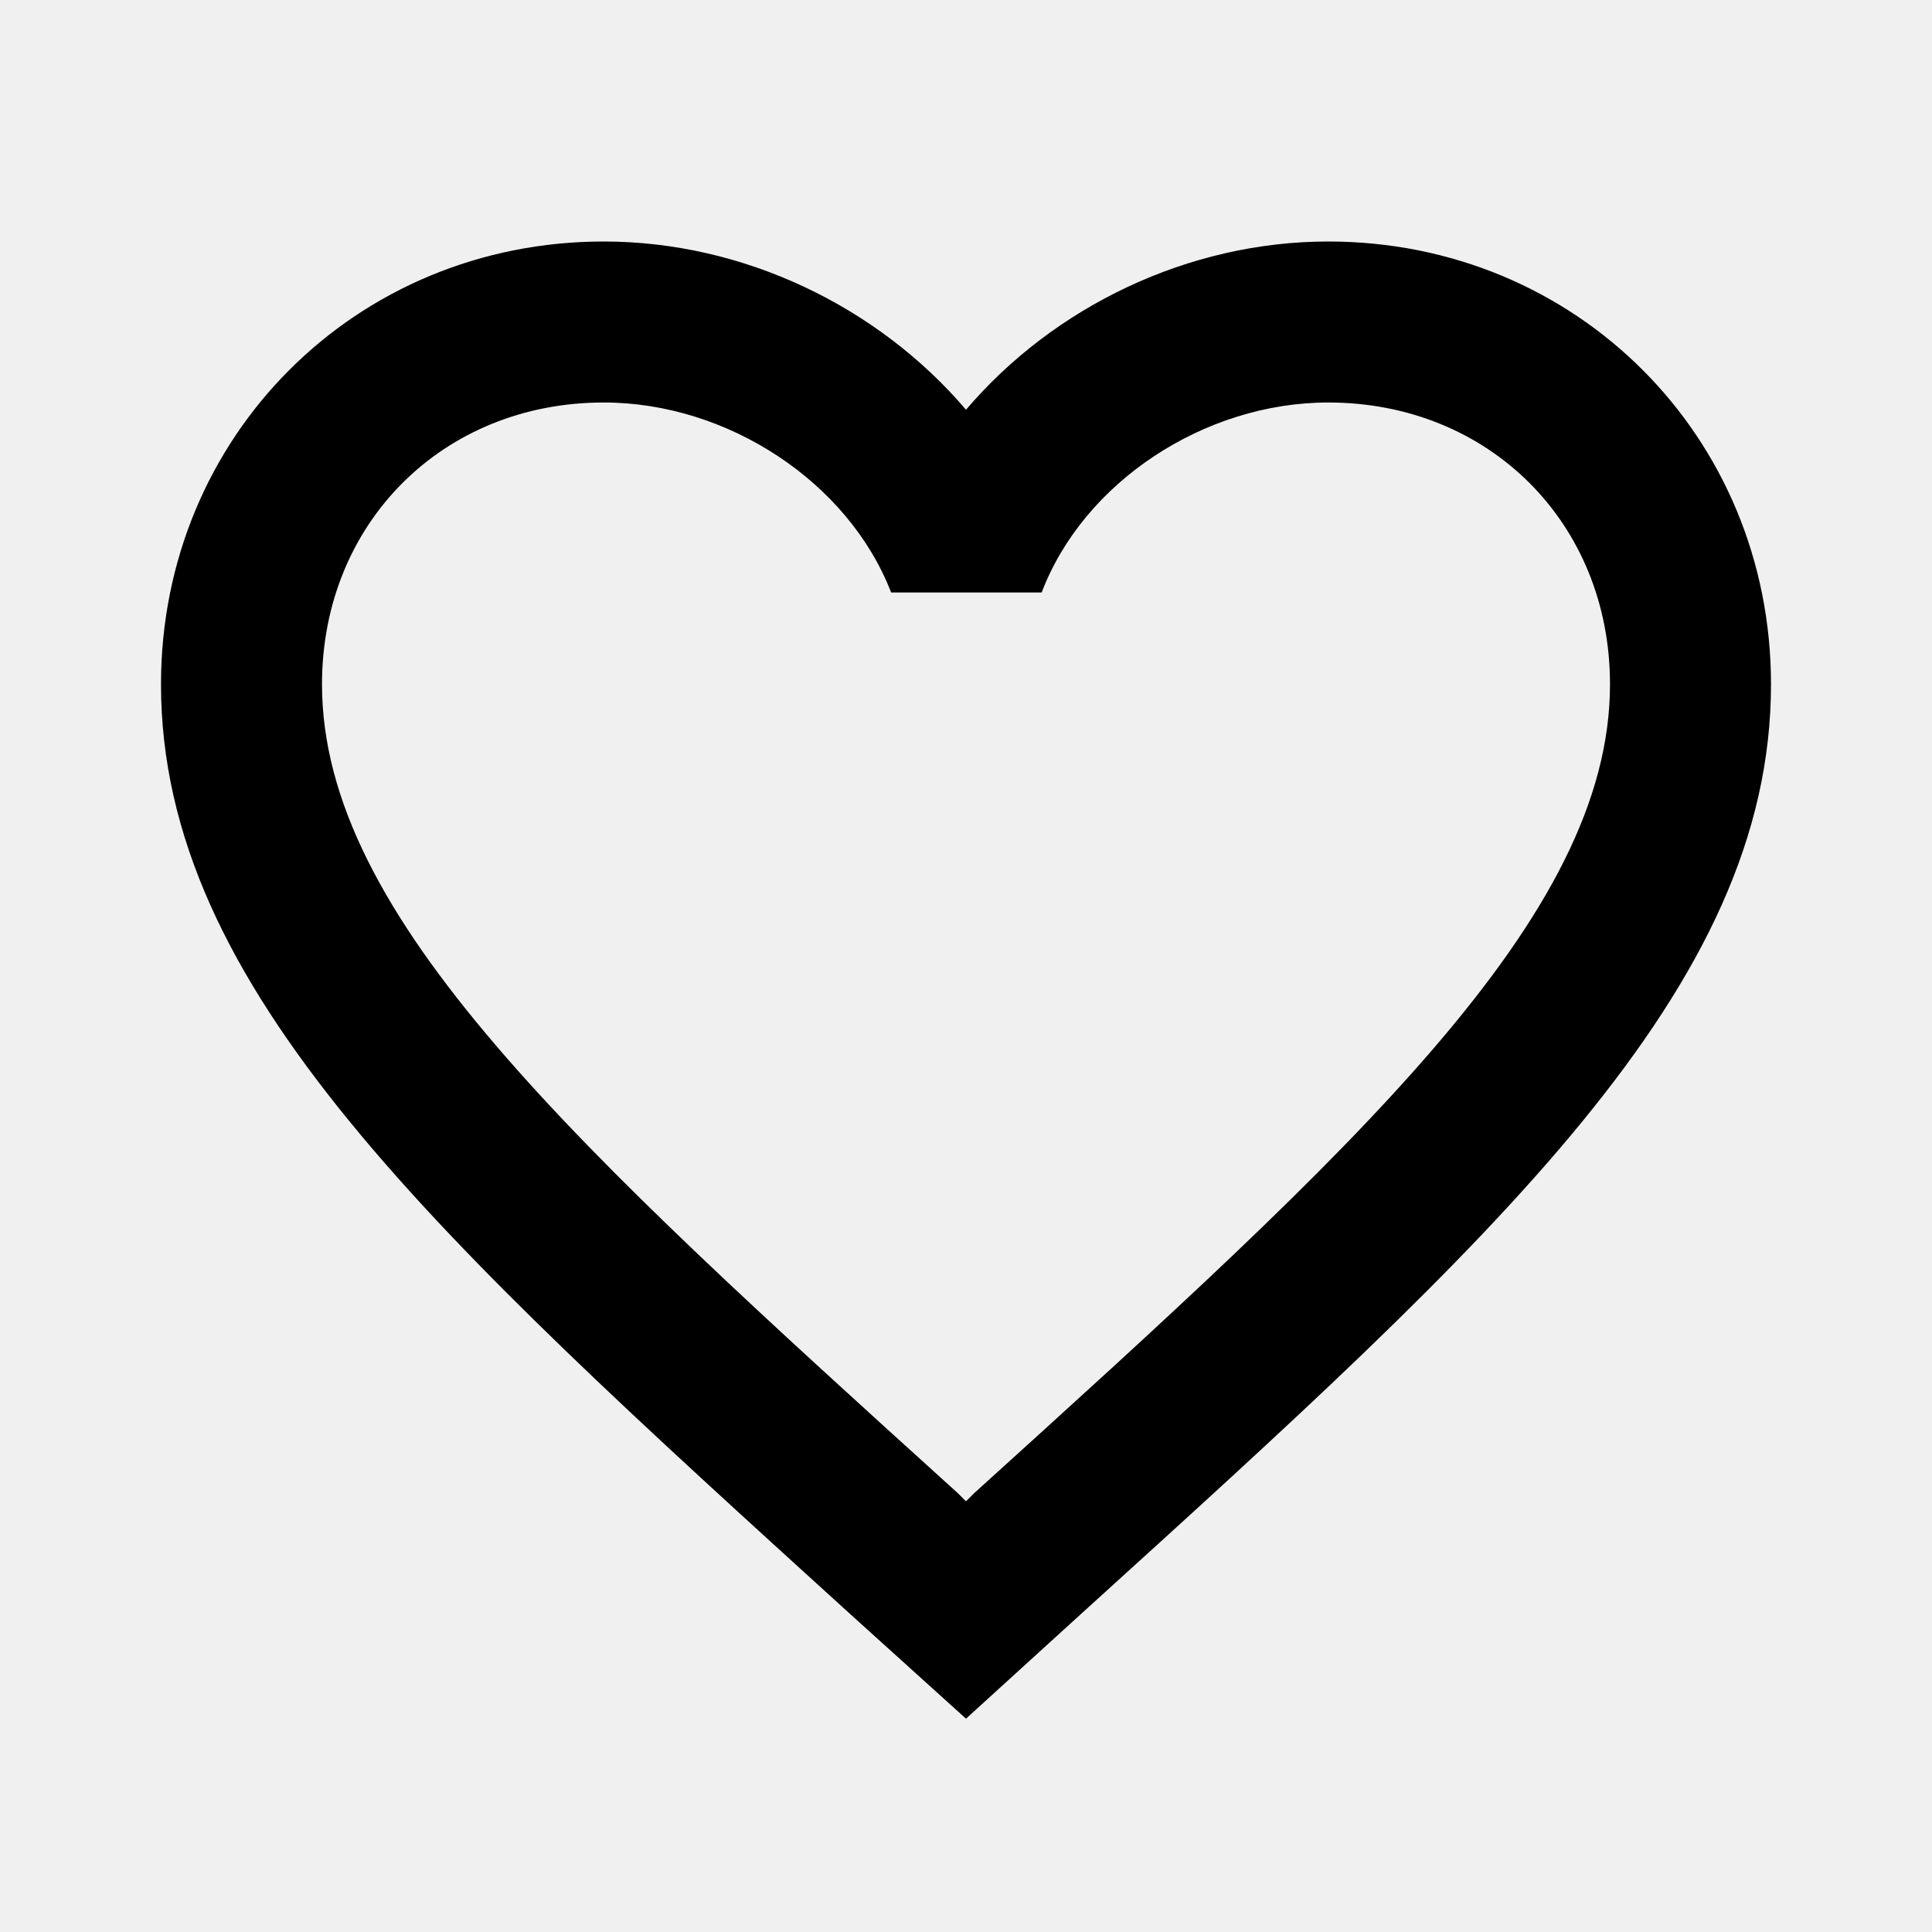
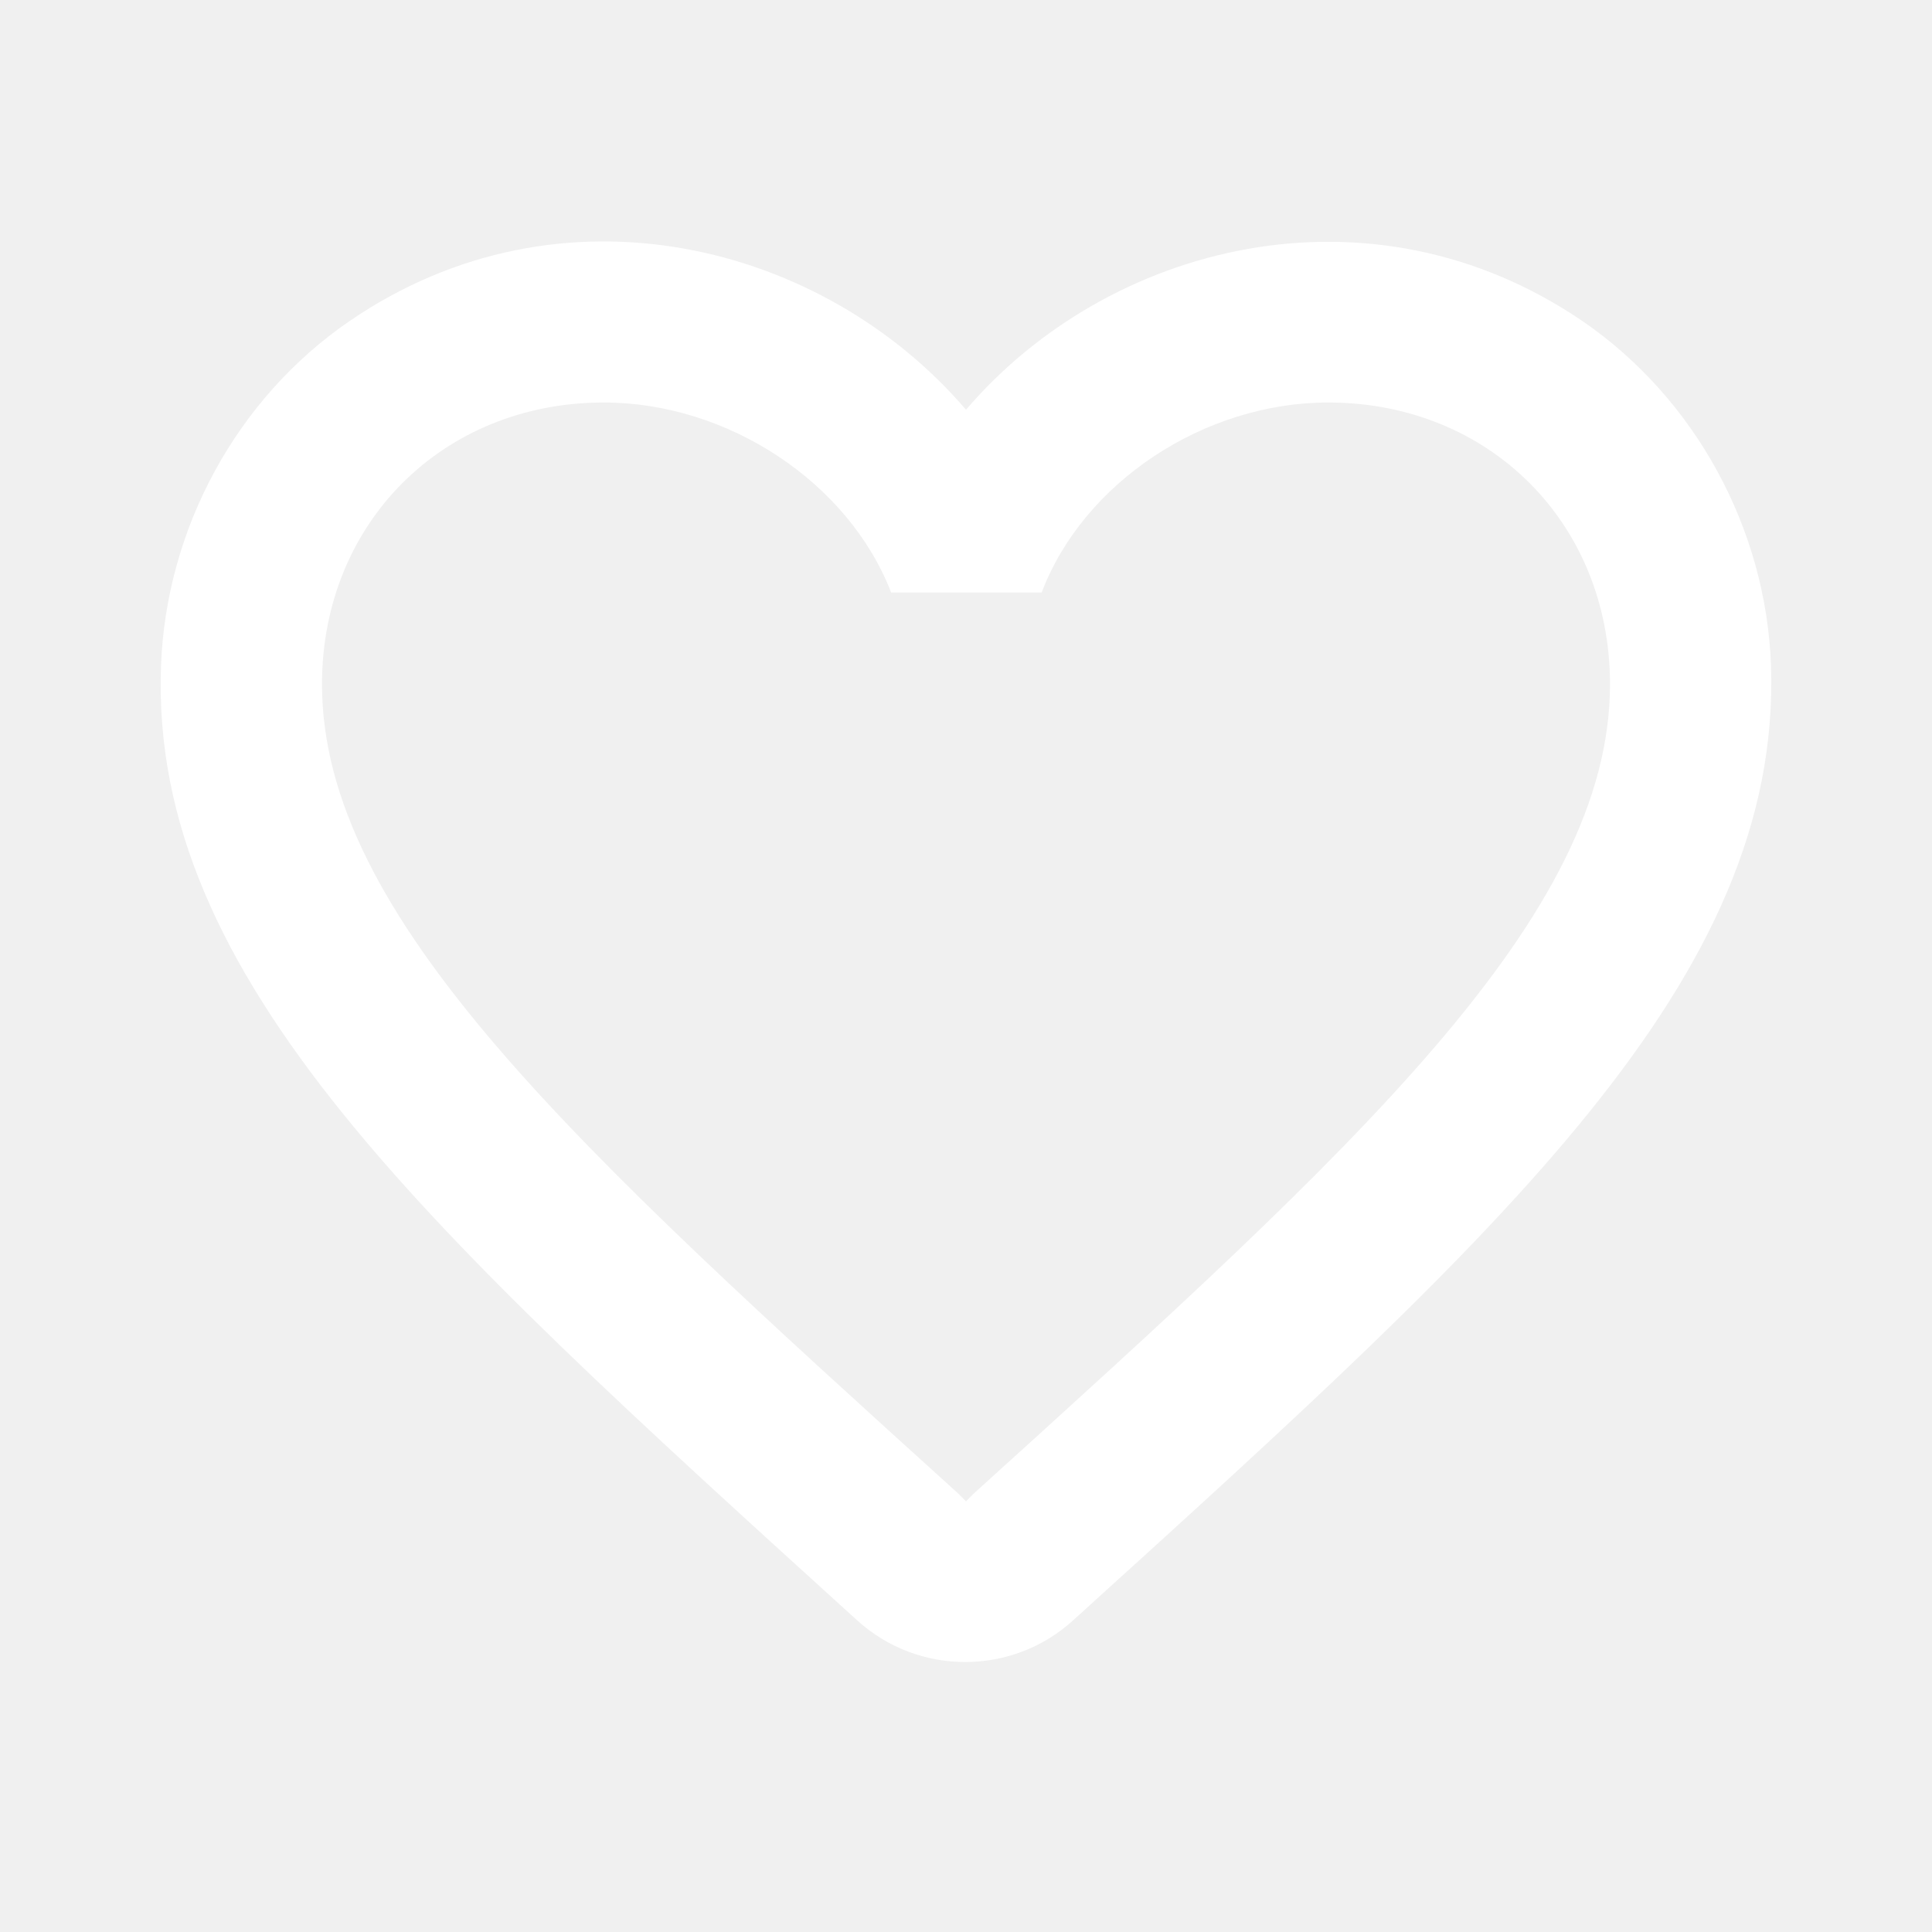
- <svg xmlns="http://www.w3.org/2000/svg" viewBox="0 0 24 24" fill="black" width="18px" height="18px">
-   <path d="M0 0h24v24H0z" fill="none" />
-   <path d="M16.5 3c-1.74 0-3.41.81-4.5 2.09C10.91 3.81 9.24 3 7.5 3 4.42 3 2 5.42 2 8.5c0 3.78 3.4 6.86 8.55 11.54L12 21.35l1.45-1.32C18.6 15.36 22 12.28 22 8.5 22 5.42 19.58 3 16.5 3zm-4.4 15.55l-.1.1-.1-.1C7.14 14.24 4 11.39 4 8.5 4 6.5 5.5 5 7.5 5c1.54 0 3.04.99 3.57 2.36h1.87C13.46 5.99 14.96 5 16.5 5c2 0 3.5 1.5 3.5 3.5 0 2.89-3.14 5.74-7.9 10.05z" />
+ <svg xmlns="http://www.w3.org/2000/svg" viewBox="0 0 24 24" fill="white" width="48px" height="48px">
+   <path d="M0 0h24v24H0V0z" fill="none" />
+   <path d="M19.66 3.99c-2.64-1.8-5.9-.96-7.66 1.1-1.76-2.06-5.02-2.91-7.66-1.1-1.4.96-2.28 2.58-2.34 4.29-.14 3.88 3.3 6.99 8.55 11.76l.1.09c.76.69 1.93.69 2.69-.01l.11-.1c5.25-4.76 8.68-7.87 8.55-11.75-.06-1.7-.94-3.32-2.34-4.28zM12.1 18.55l-.1.1-.1-.1C7.14 14.24 4 11.39 4 8.5 4 6.5 5.5 5 7.5 5c1.54 0 3.04.99 3.57 2.36h1.87C13.46 5.99 14.96 5 16.5 5c2 0 3.5 1.5 3.5 3.5 0 2.89-3.14 5.74-7.9 10.05z" />
</svg>
